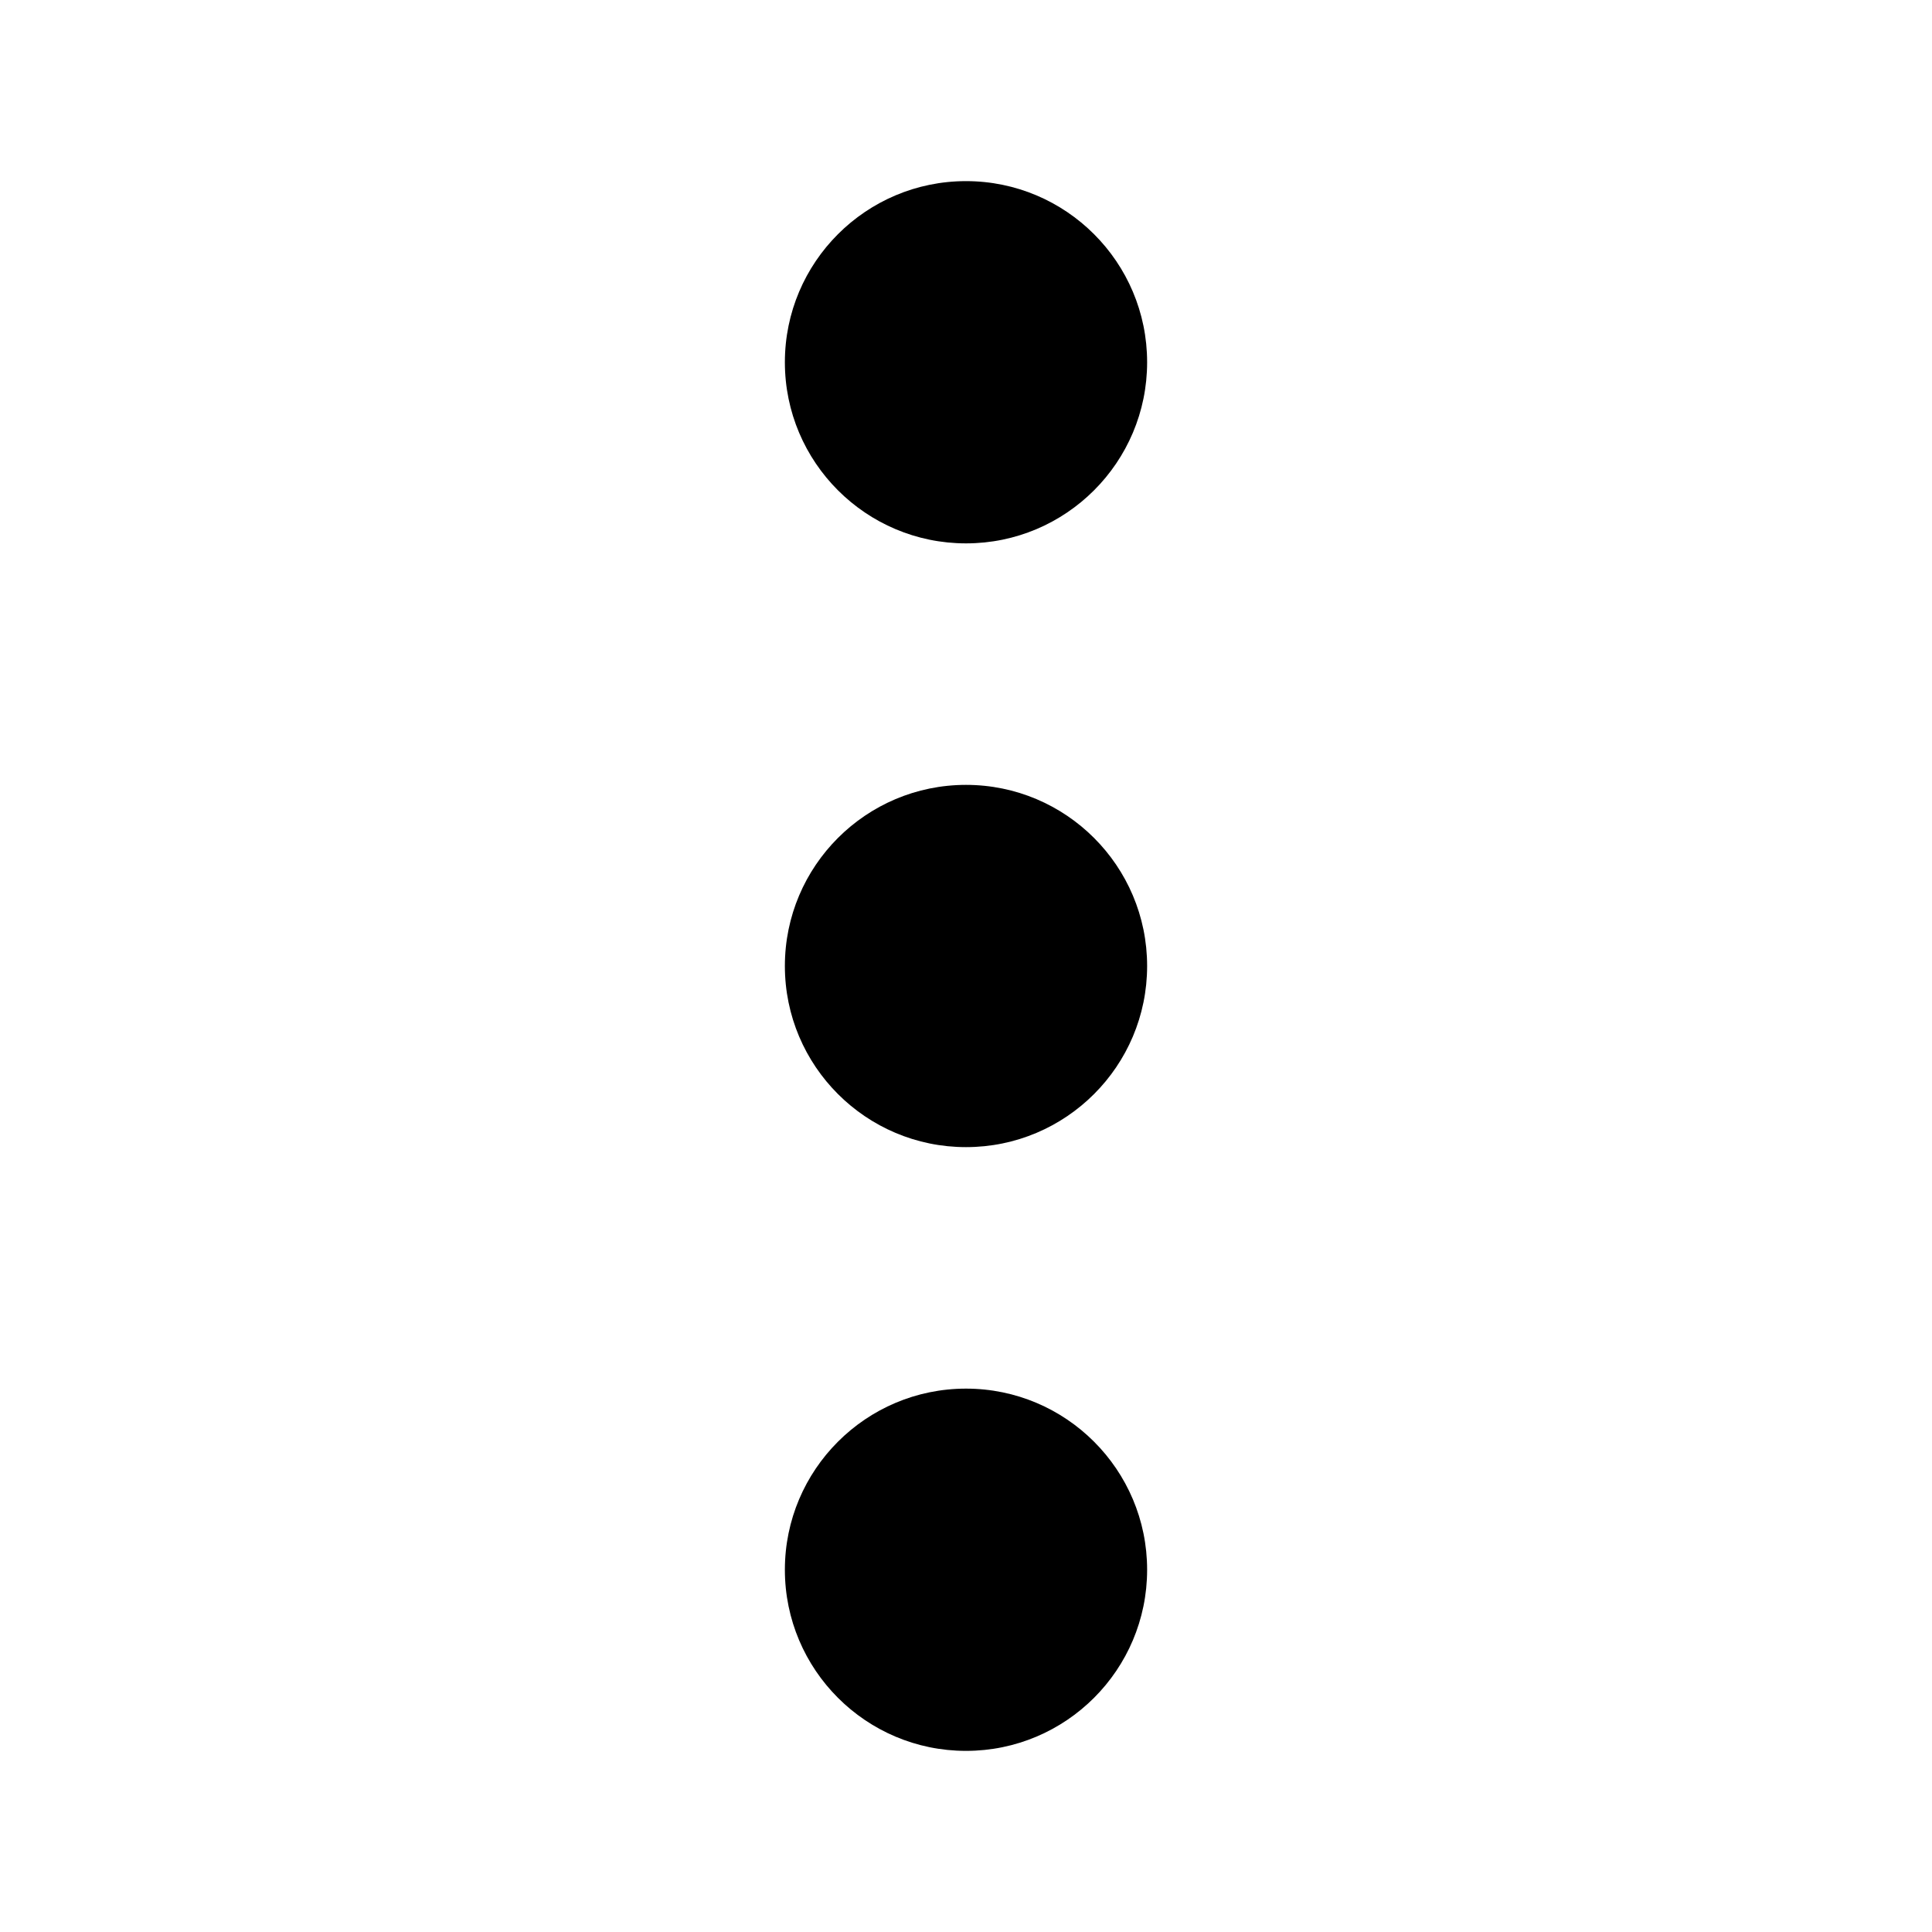
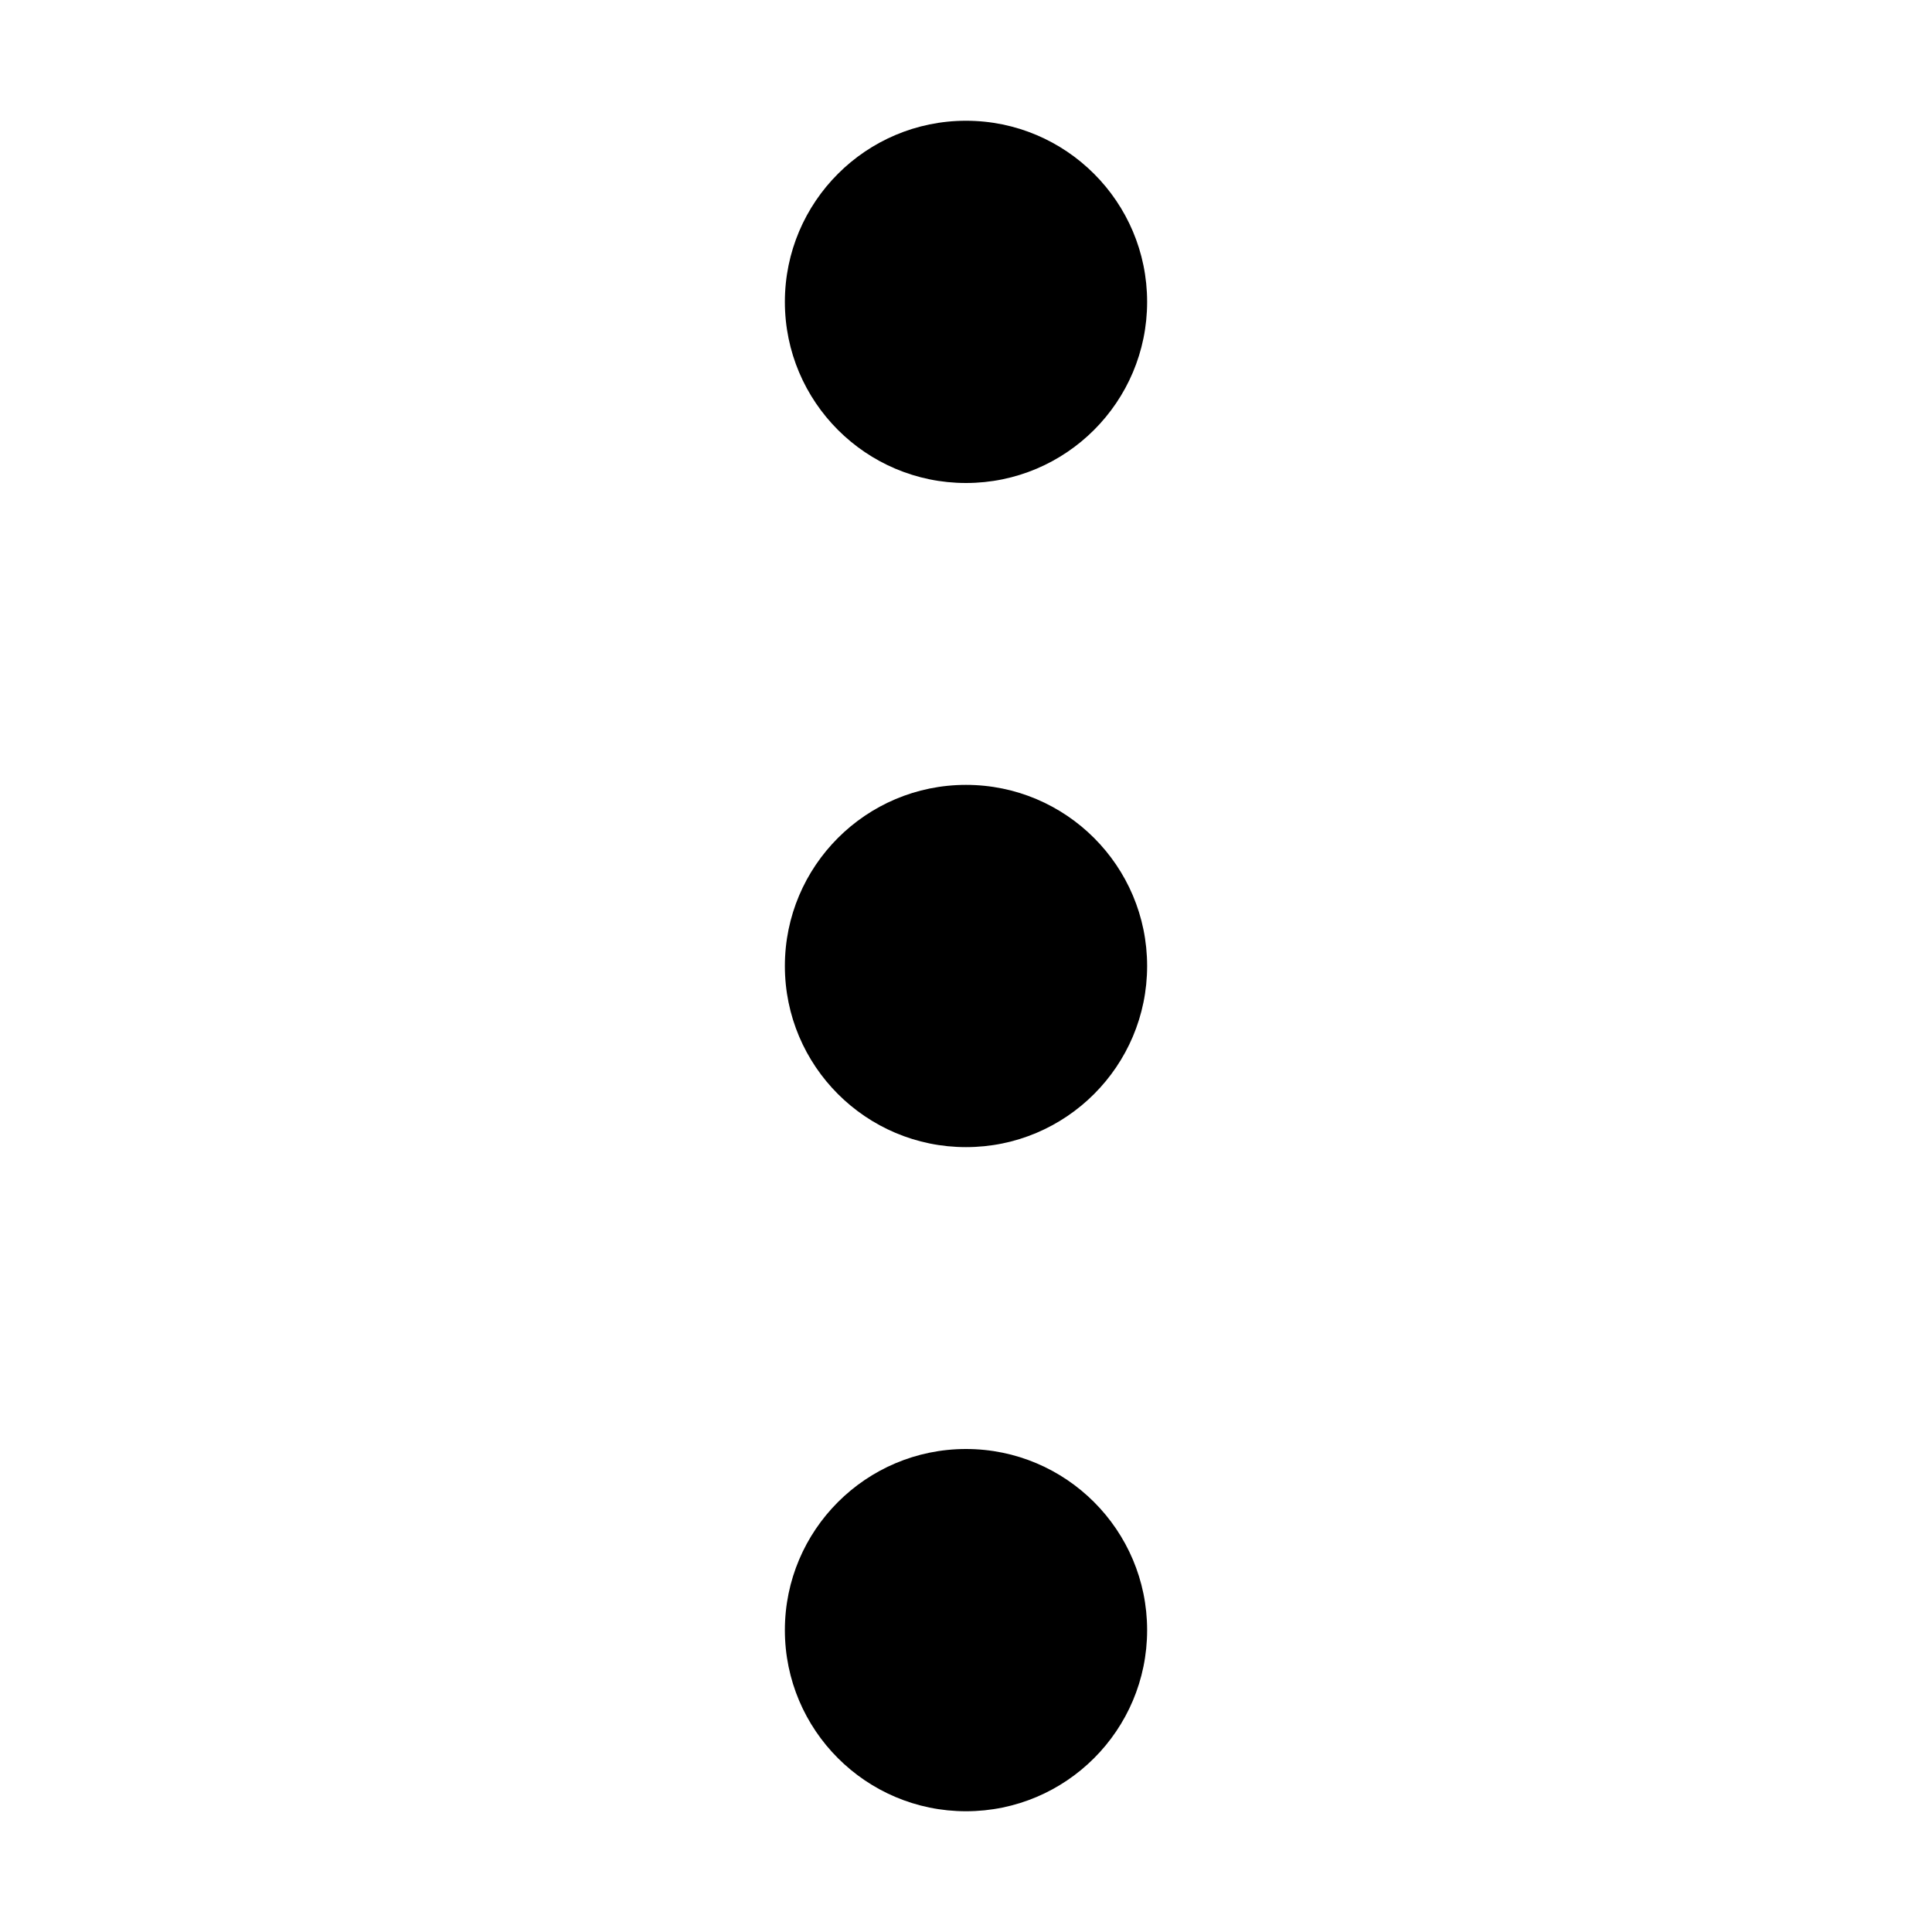
<svg xmlns="http://www.w3.org/2000/svg" width="16" height="16" viewBox="0 0 16 16" fill="none">
-   <path d="M9.5 13C9.5 13.828 8.828 14.5 8 14.5C7.172 14.5 6.5 13.828 6.5 13C6.5 12.172 7.172 11.5 8 11.5C8.828 11.5 9.5 12.172 9.5 13ZM9.5 8C9.5 8.828 8.828 9.5 8 9.5C7.172 9.5 6.5 8.828 6.5 8C6.5 7.172 7.172 6.5 8 6.5C8.828 6.5 9.5 7.172 9.5 8ZM9.5 3C9.5 3.828 8.828 4.5 8 4.5C7.172 4.5 6.5 3.828 6.5 3C6.5 2.172 7.172 1.5 8 1.5C8.828 1.5 9.5 2.172 9.5 3Z" fill="currentColor" />
+   <path d="M9.5 13.5C9.5 14.328 8.828 15 8 15C7.172 15 6.5 14.328 6.5 13.5C6.5 12.672 7.172 12 8 12C8.828 12 9.5 12.672 9.5 13.5ZM9.5 8C9.5 8.828 8.828 9.5 8 9.5C7.172 9.5 6.5 8.828 6.5 8C6.5 7.172 7.172 6.5 8 6.5C8.828 6.5 9.5 7.172 9.5 8ZM9.5 2.5C9.5 3.328 8.828 4 8 4C7.172 4 6.5 3.328 6.5 2.5C6.5 1.672 7.172 1 8 1C8.828 1 9.5 1.672 9.5 2.5Z" fill="currentColor" />
</svg>
